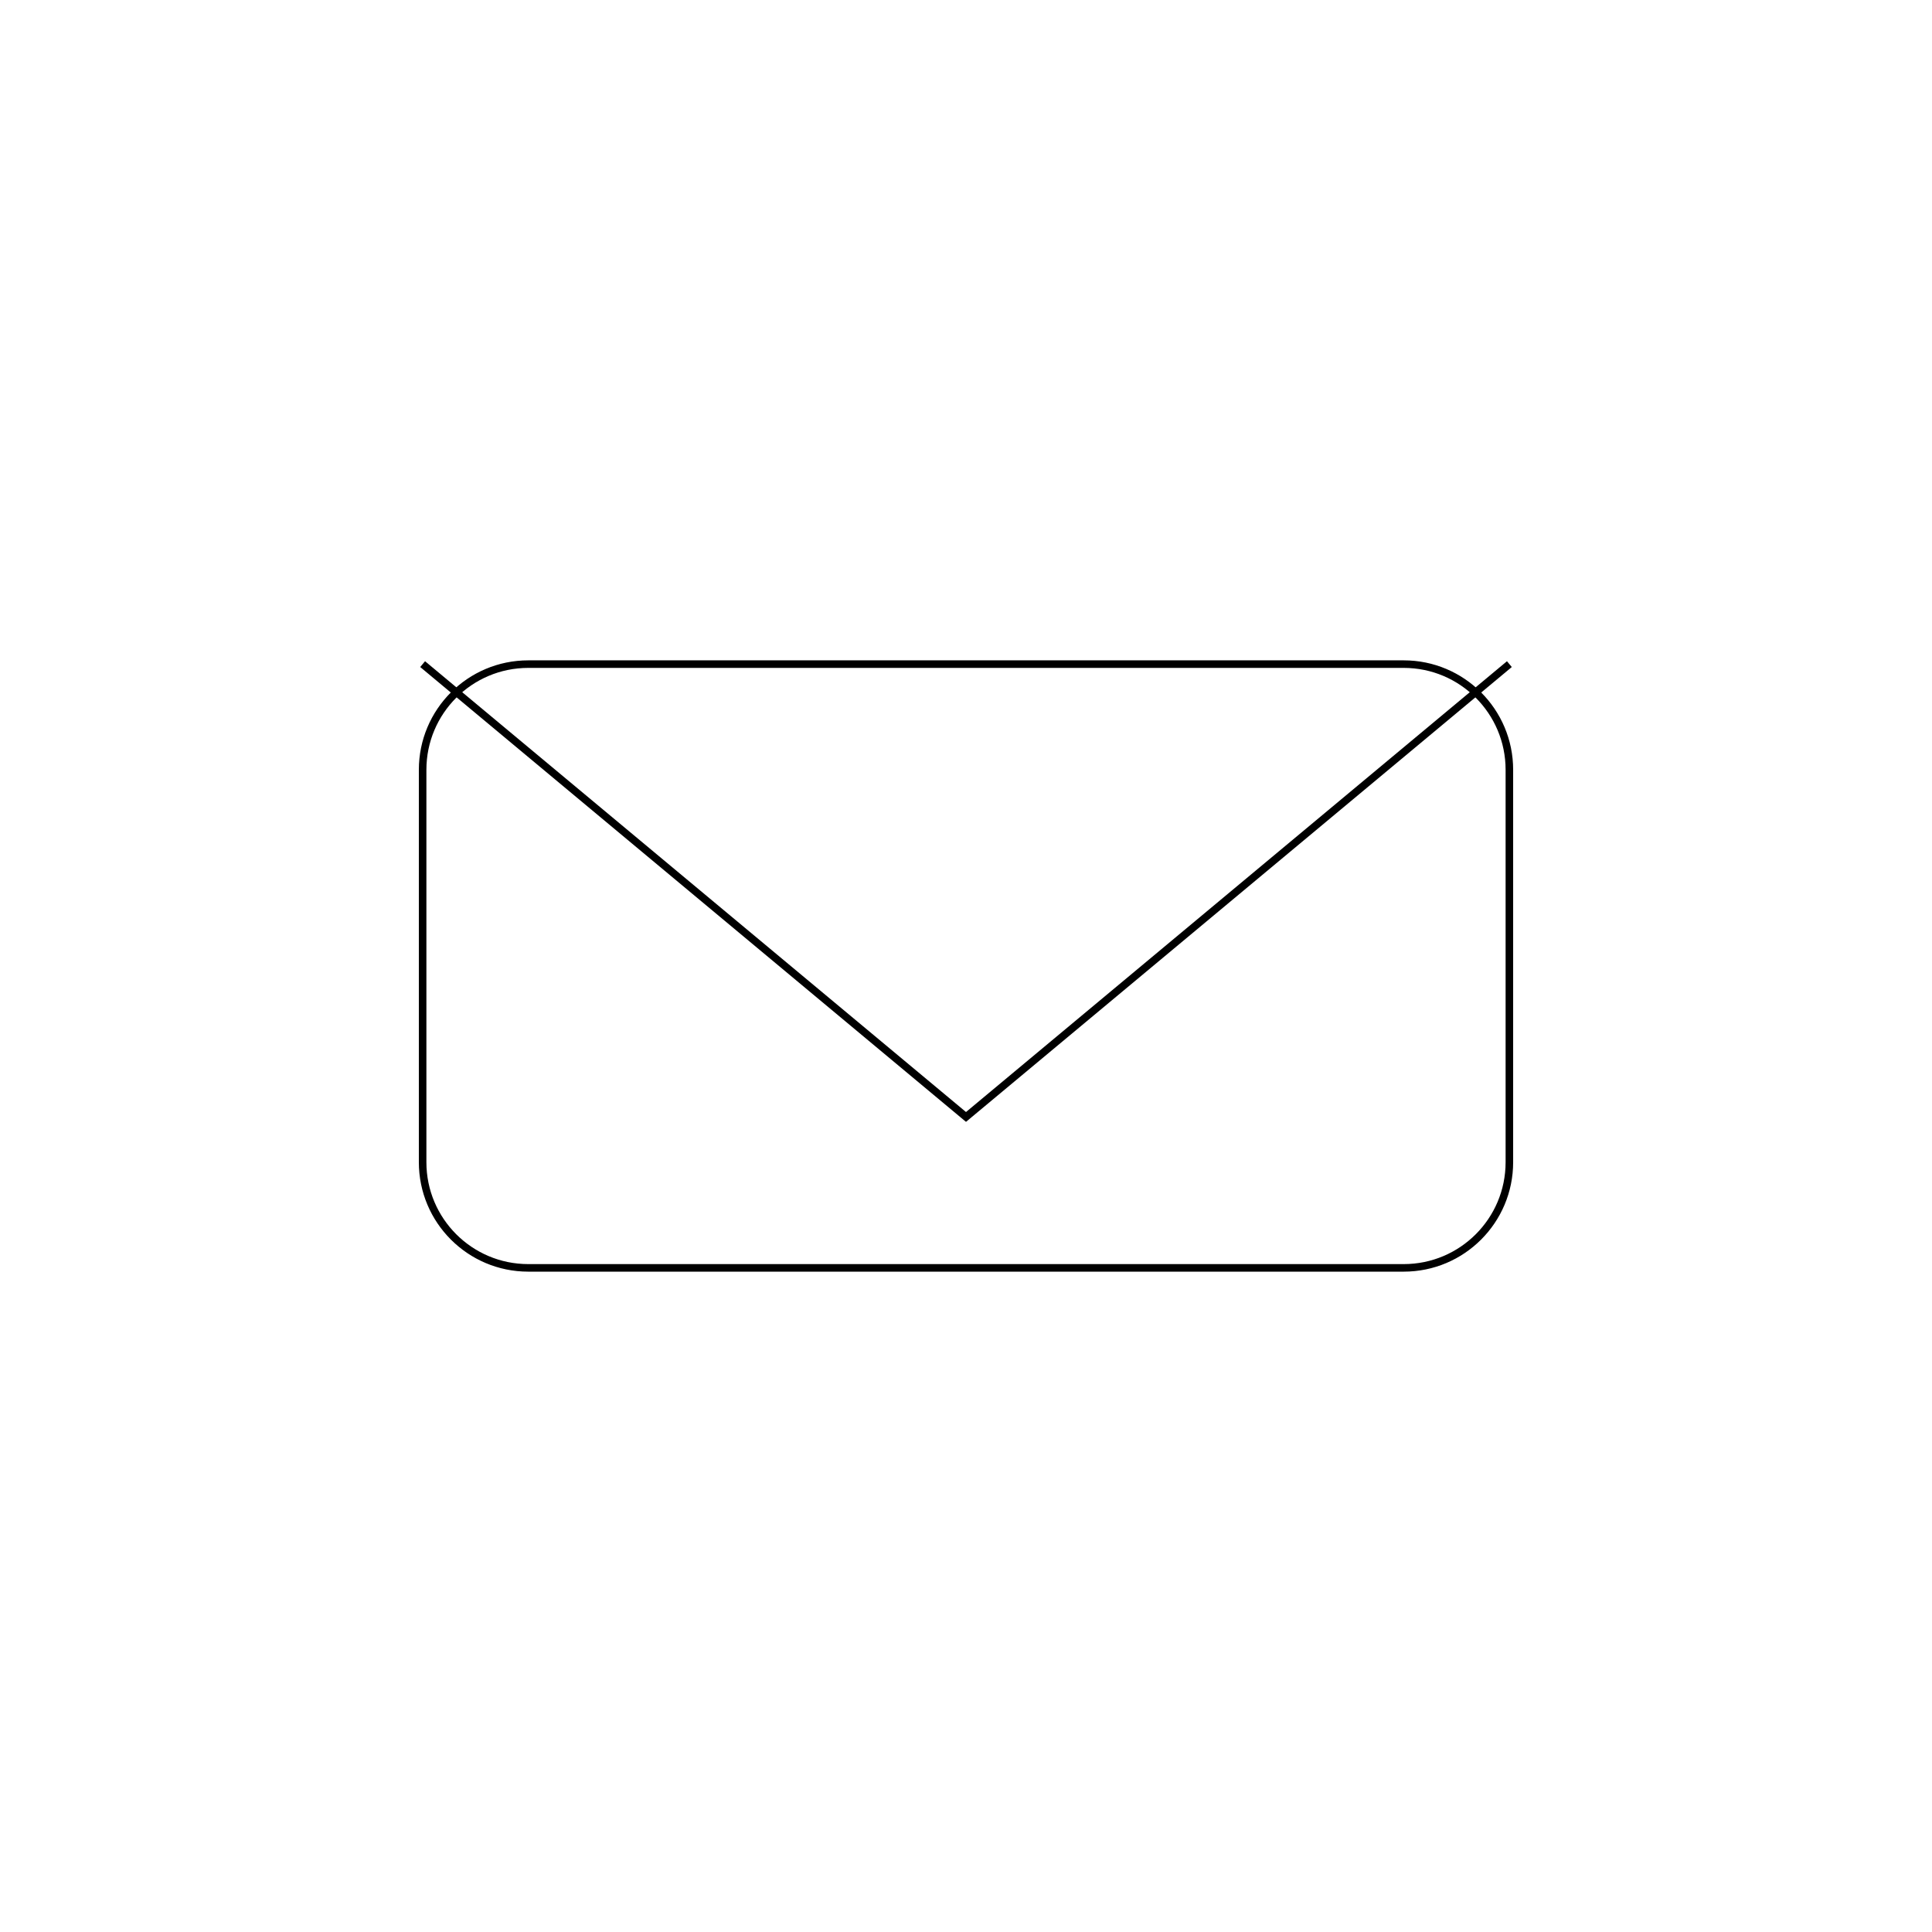
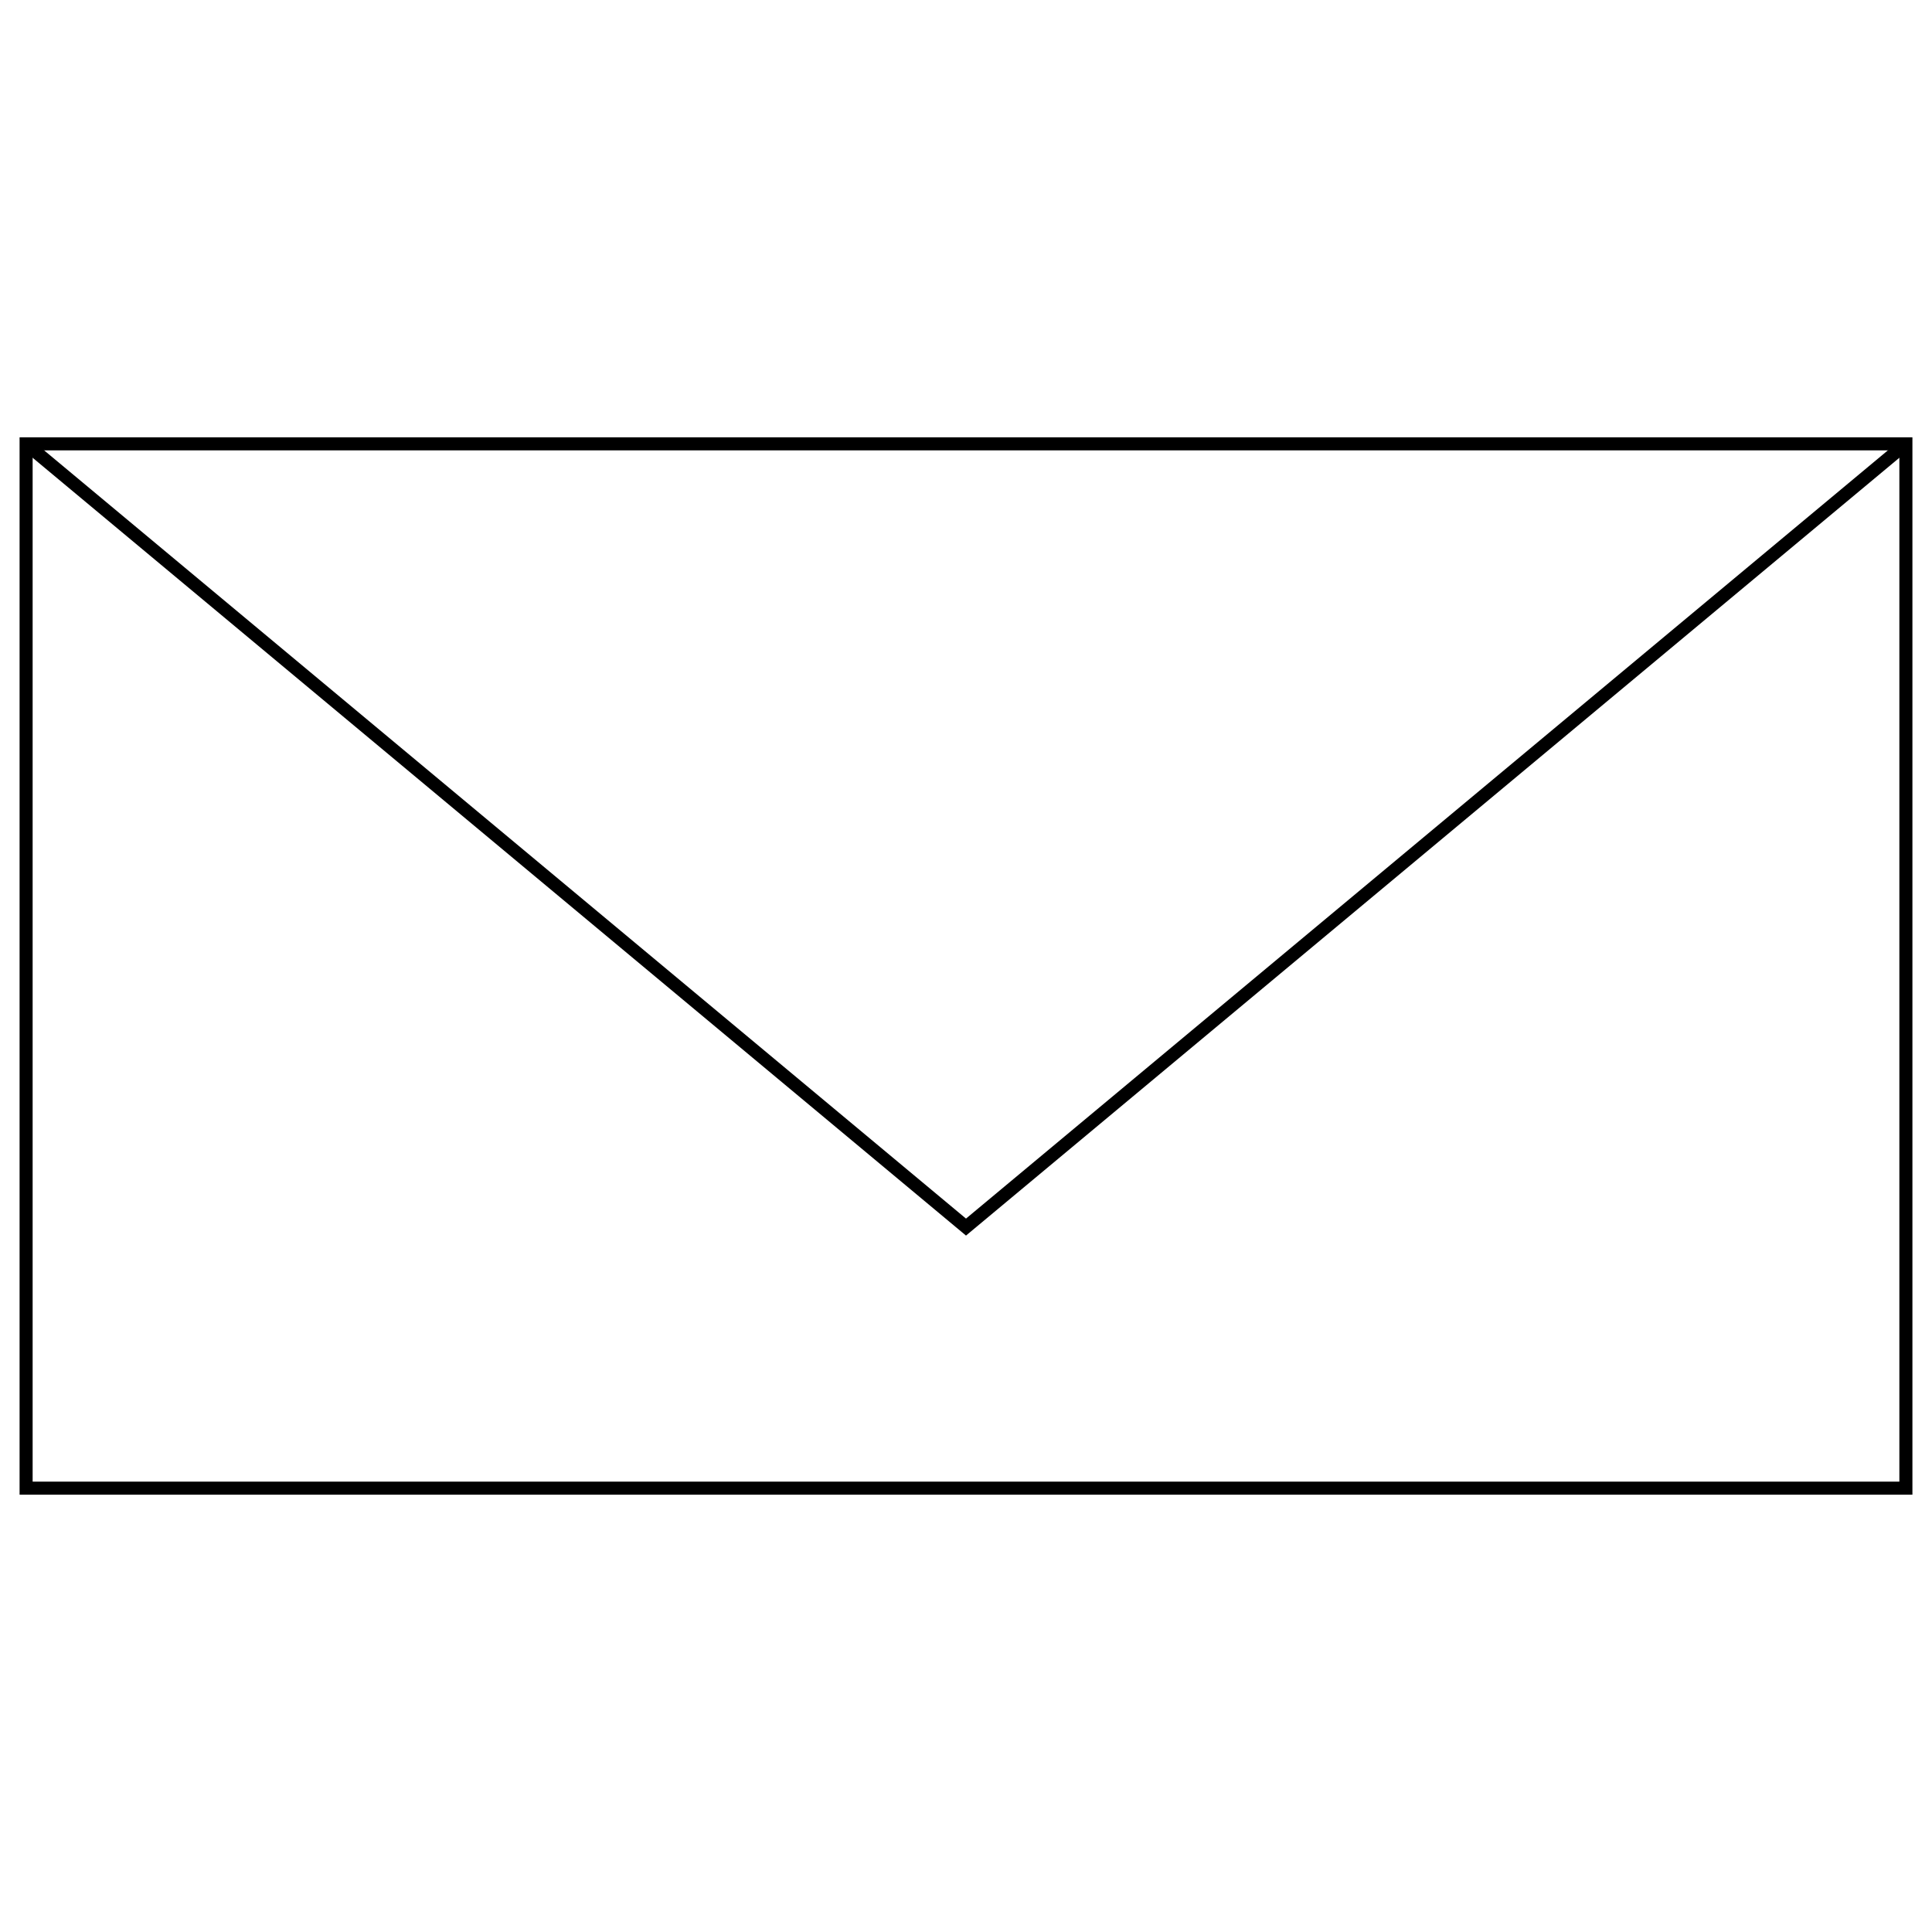
- <svg xmlns="http://www.w3.org/2000/svg" width="36" height="36" viewBox="0 0 256 256">
-   <rect x="56" y="88" width="144" height="80" rx="14" fill="none" stroke="currentColor" />
+ <svg xmlns="http://www.w3.org/2000/svg" width="36" height="36" viewBox="54 86 148 84">
+   <rect x="56" y="88" width="144" height="80" rx="0" fill="none" stroke="currentColor" />
  <polyline points="56,88 128,148 200,88" fill="none" stroke="currentColor" />
</svg>
